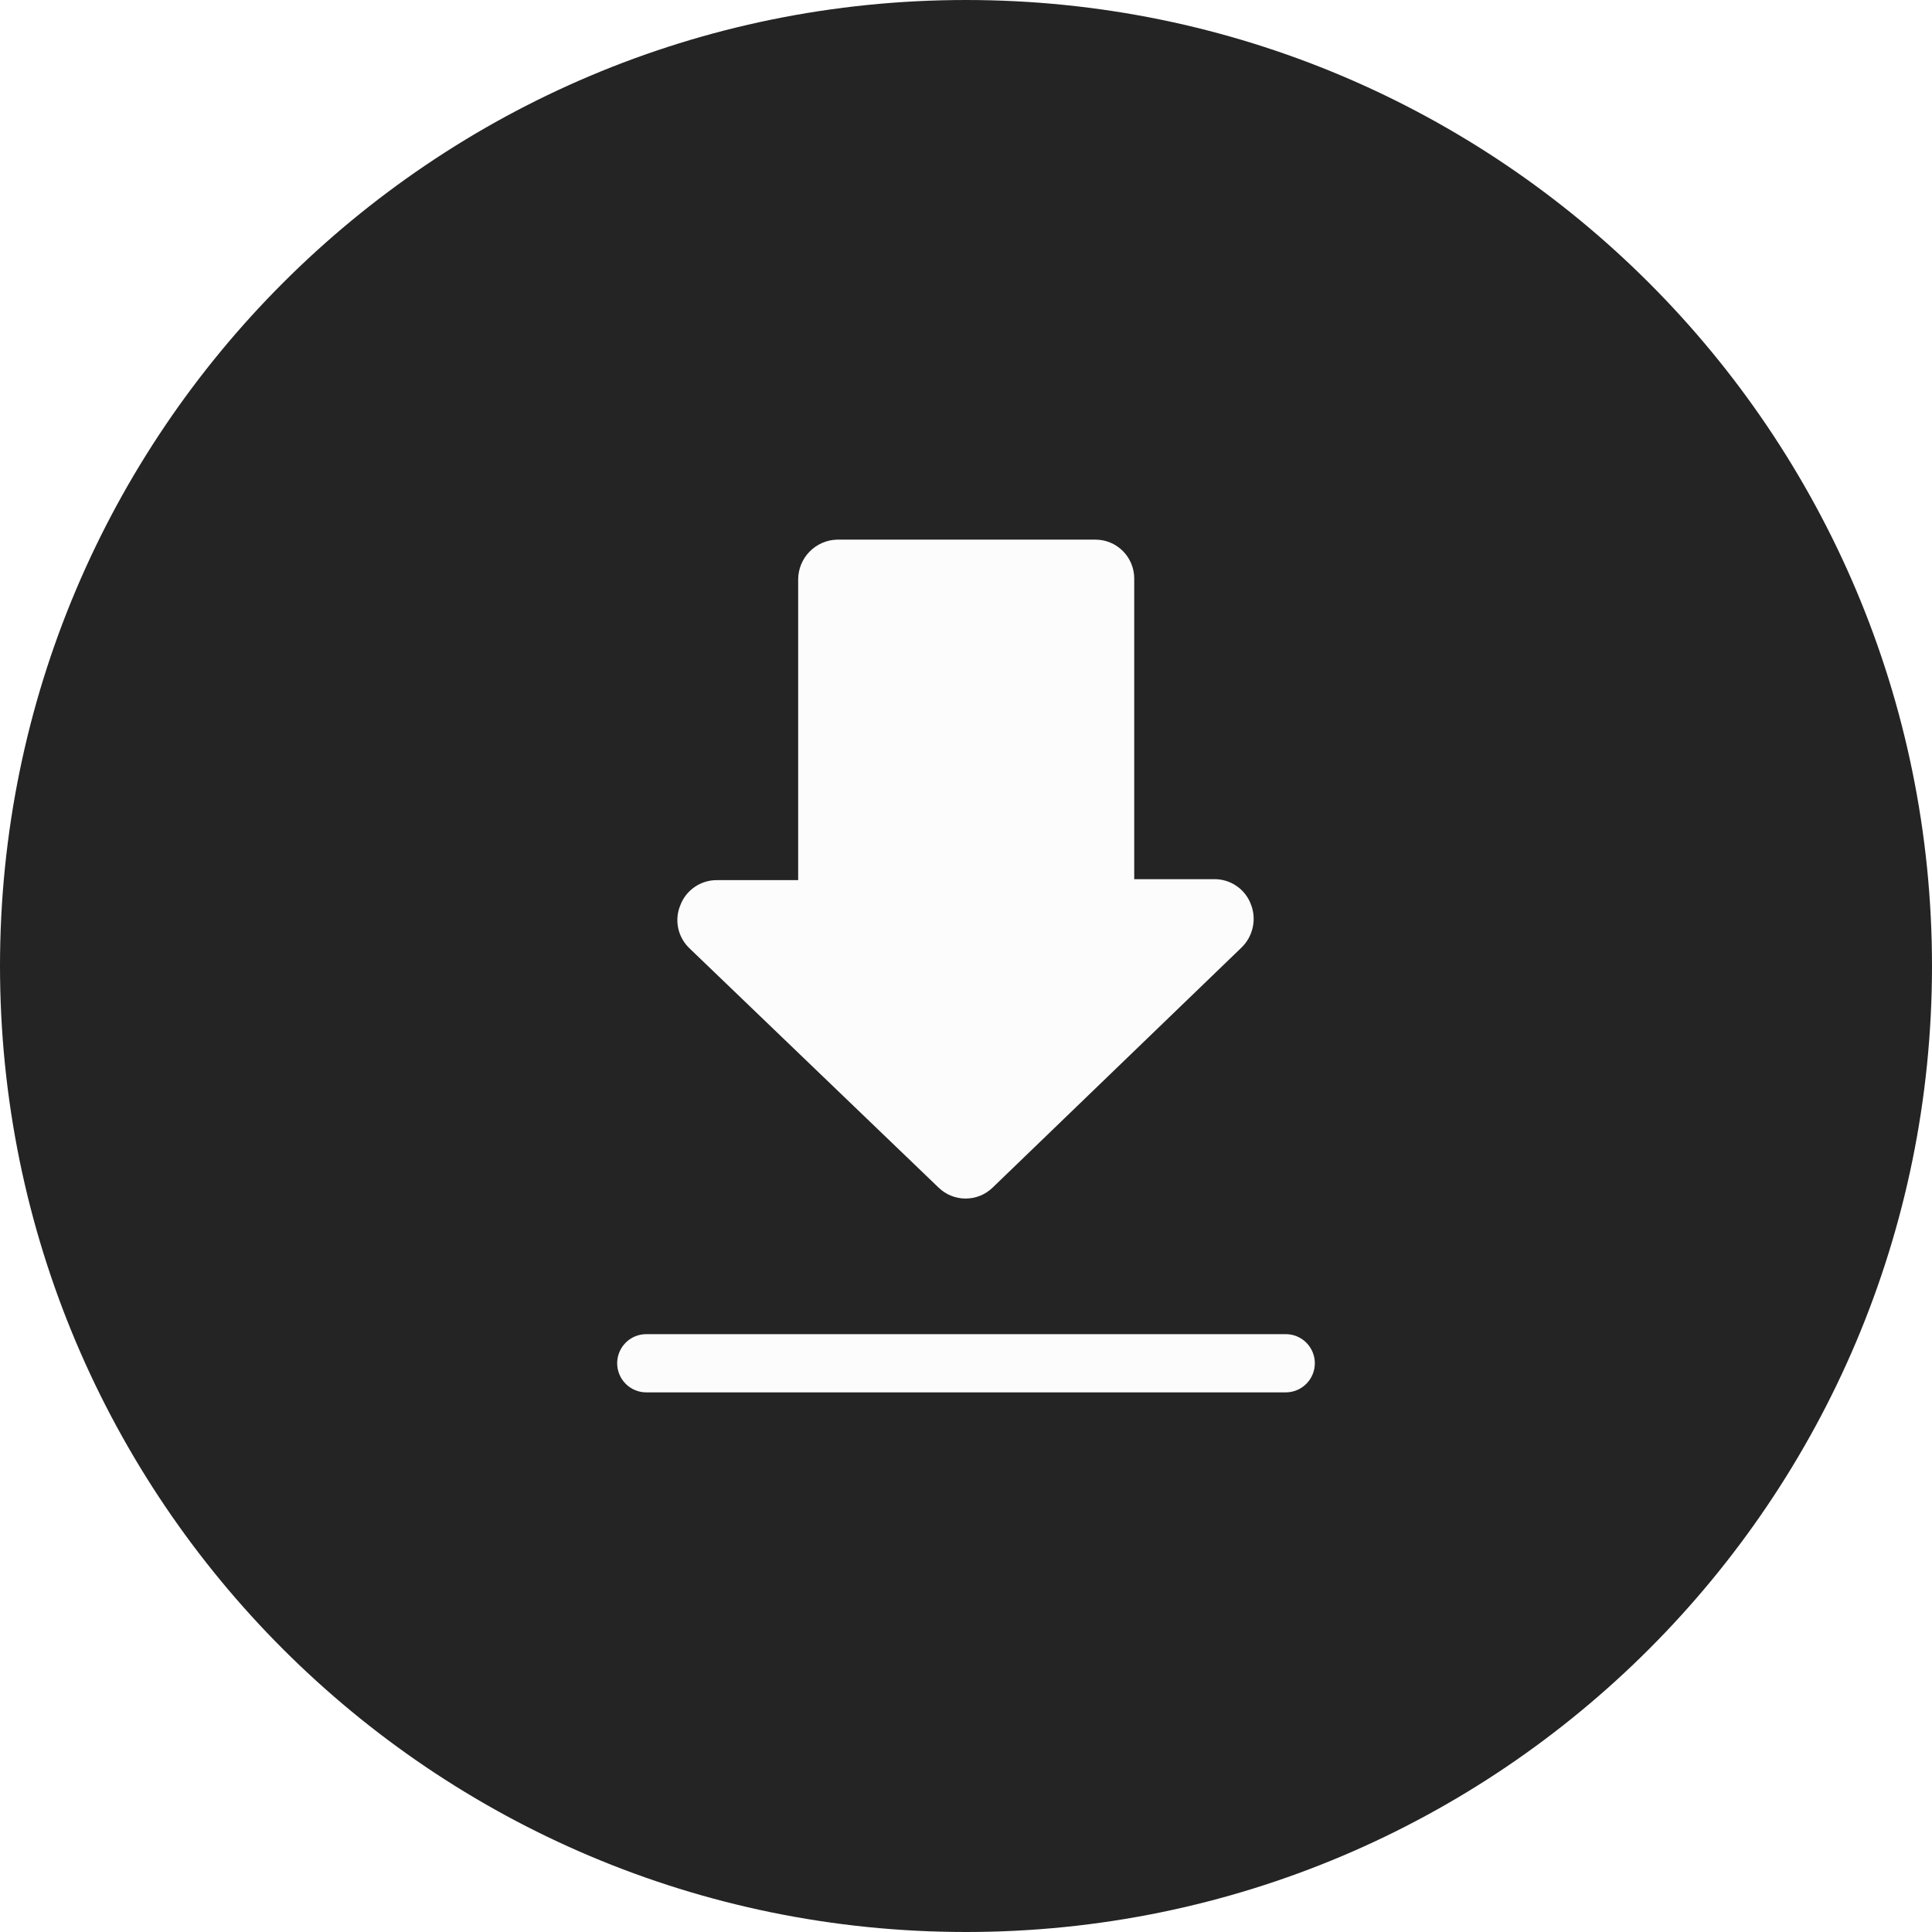
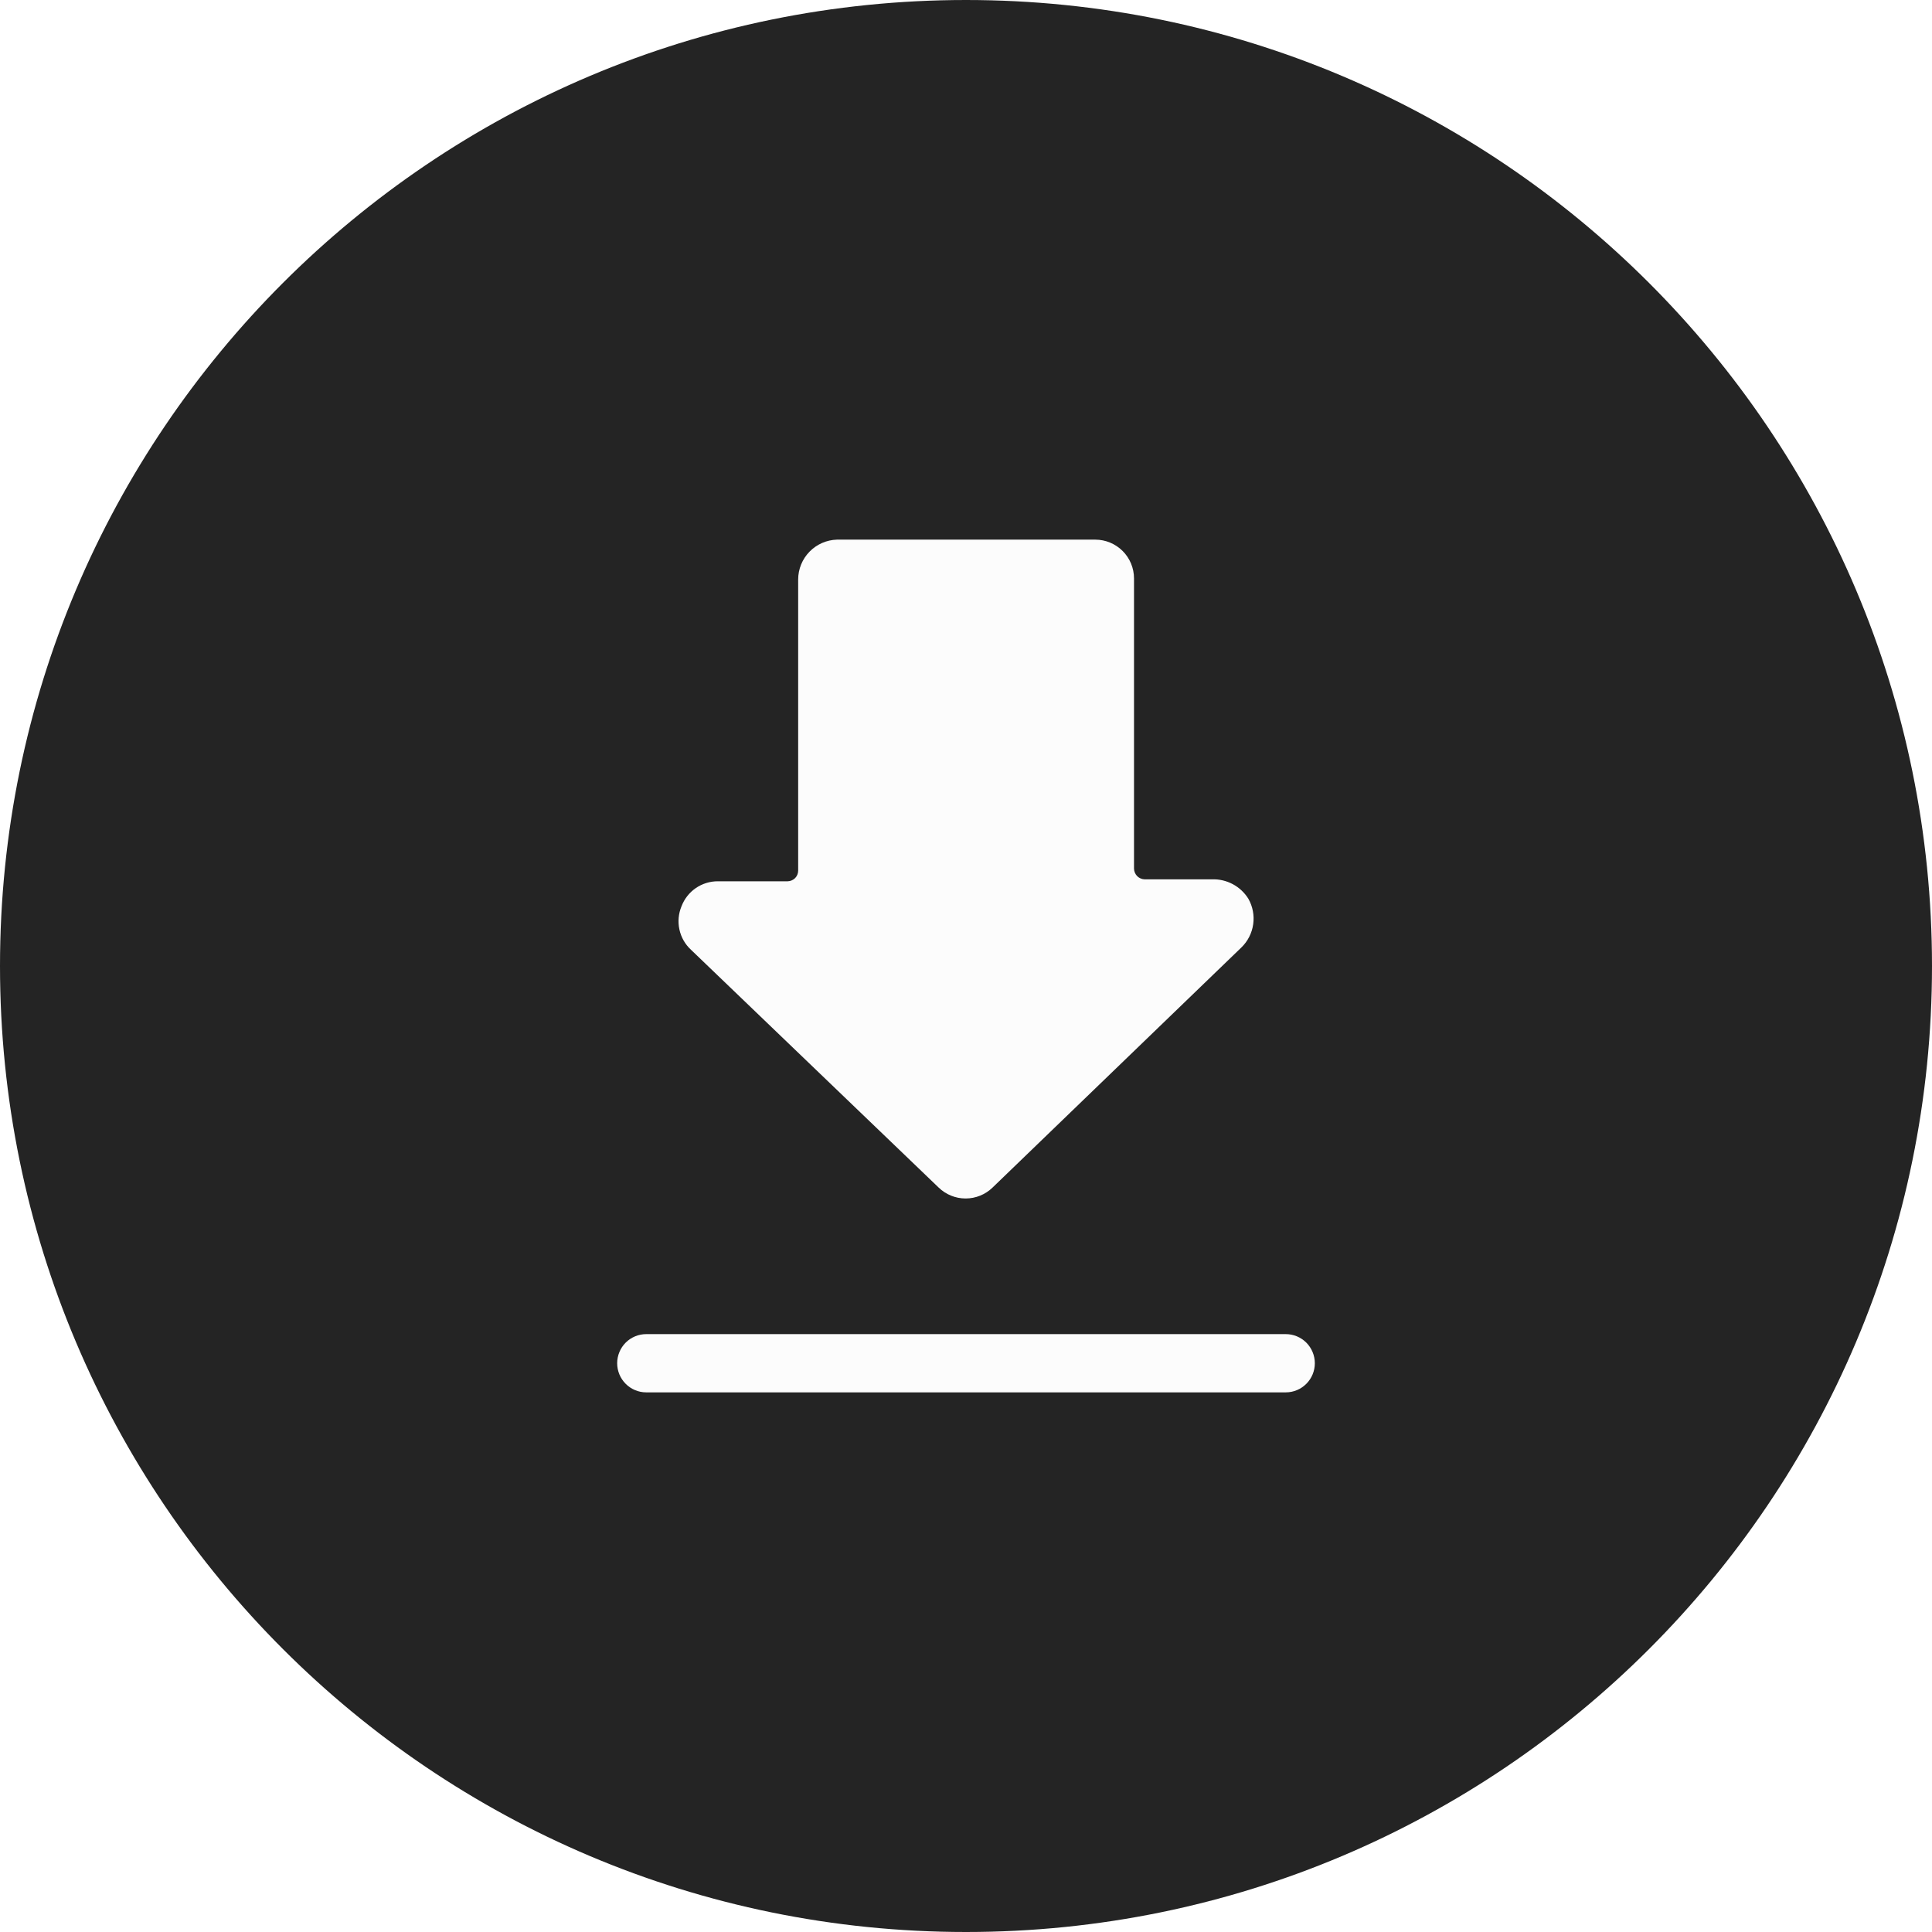
<svg xmlns="http://www.w3.org/2000/svg" width="54" height="54" viewBox="0 0 54 54" fill="none">
  <circle cx="27" cy="27" r="25.5" fill="#242424" stroke="#242424" stroke-width="3" />
-   <path d="M26.236 33.196C26.438 33.391 26.708 33.5 26.989 33.5C27.27 33.5 27.54 33.391 27.742 33.196L34.697 26.488C34.857 26.334 34.967 26.137 35.014 25.921C35.062 25.704 35.044 25.479 34.962 25.273C34.884 25.066 34.745 24.889 34.563 24.764C34.381 24.639 34.165 24.572 33.944 24.573H31.702V16.168C31.702 15.88 31.587 15.604 31.384 15.401C31.181 15.197 30.906 15.083 30.618 15.083H23.392C23.103 15.092 22.828 15.212 22.626 15.42C22.424 15.627 22.31 15.905 22.309 16.195V24.6H20.034C19.814 24.599 19.598 24.666 19.416 24.791C19.234 24.916 19.094 25.093 19.016 25.3C18.93 25.505 18.91 25.732 18.957 25.949C19.005 26.166 19.118 26.364 19.281 26.515L26.236 33.196Z" fill="#FCFCFC" />
-   <path d="M35.938 37.29H18.062C17.847 37.29 17.64 37.375 17.488 37.528C17.336 37.681 17.25 37.887 17.25 38.103C17.25 38.319 17.336 38.526 17.488 38.678C17.64 38.831 17.847 38.917 18.062 38.917H35.938C36.153 38.917 36.36 38.831 36.512 38.678C36.664 38.526 36.75 38.319 36.75 38.103C36.75 37.887 36.664 37.681 36.512 37.528C36.36 37.375 36.153 37.29 35.938 37.29Z" fill="#FCFCFC" />
+   <path d="M26.236 33.193C26.438 33.389 26.708 33.498 26.989 33.498C27.27 33.498 27.54 33.389 27.742 33.193L34.697 26.482C34.876 26.309 34.992 26.081 35.027 25.834C35.062 25.588 35.015 25.337 34.892 25.12C34.785 24.948 34.634 24.807 34.456 24.712C34.277 24.617 34.076 24.57 33.874 24.578H31.994C31.916 24.576 31.841 24.544 31.785 24.489C31.73 24.433 31.698 24.358 31.696 24.279V16.168C31.696 15.88 31.582 15.604 31.379 15.401C31.176 15.198 30.9 15.083 30.613 15.083H23.392C23.103 15.092 22.828 15.212 22.626 15.42C22.424 15.627 22.31 15.905 22.309 16.195V24.333C22.309 24.412 22.279 24.487 22.224 24.543C22.169 24.598 22.095 24.63 22.017 24.632H20.067C19.846 24.631 19.63 24.697 19.448 24.822C19.266 24.947 19.127 25.125 19.048 25.332C18.963 25.537 18.942 25.764 18.99 25.981C19.037 26.199 19.15 26.396 19.314 26.547L26.236 33.193Z" fill="#FCFCFC" />
+   <path d="M35.938 37.289H18.062C17.847 37.289 17.64 37.375 17.488 37.527C17.336 37.68 17.25 37.887 17.25 38.103C17.25 38.319 17.336 38.526 17.488 38.678C17.64 38.831 17.847 38.917 18.062 38.917H35.938C36.153 38.917 36.36 38.831 36.512 38.678C36.664 38.526 36.75 38.319 36.75 38.103C36.75 37.887 36.664 37.68 36.512 37.527C36.36 37.375 36.153 37.289 35.938 37.289Z" fill="#FCFCFC" />
</svg>
